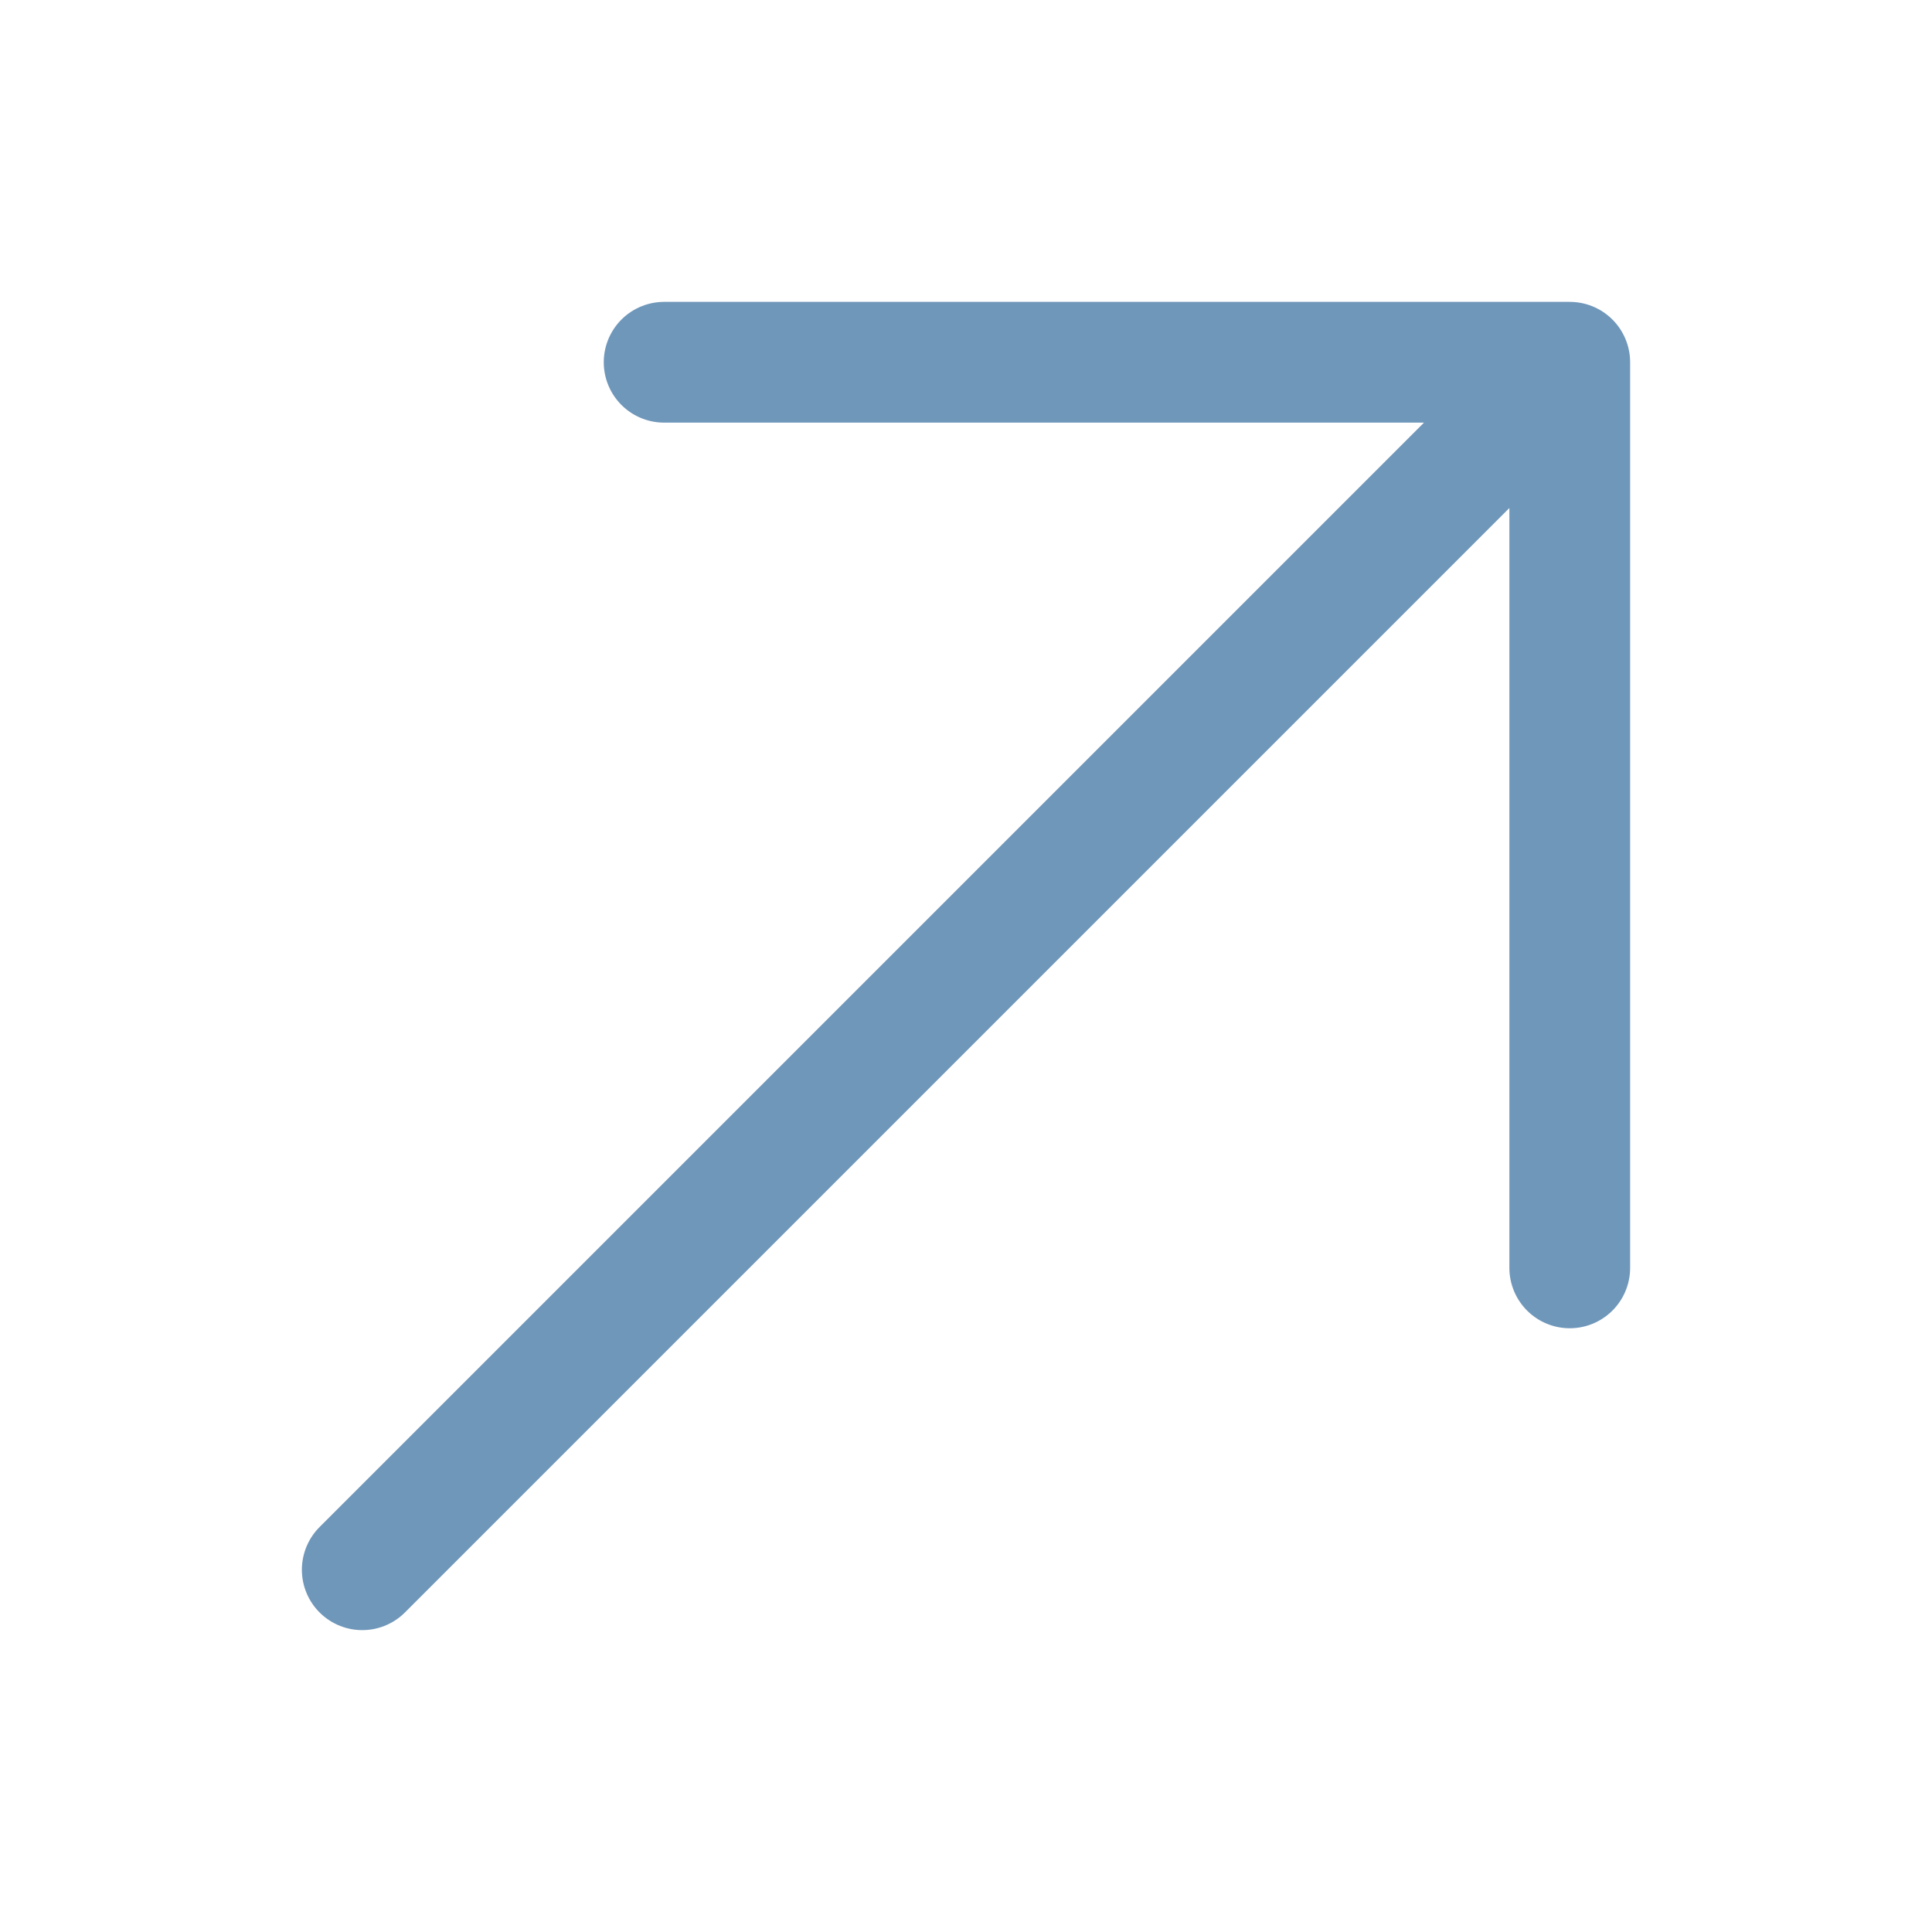
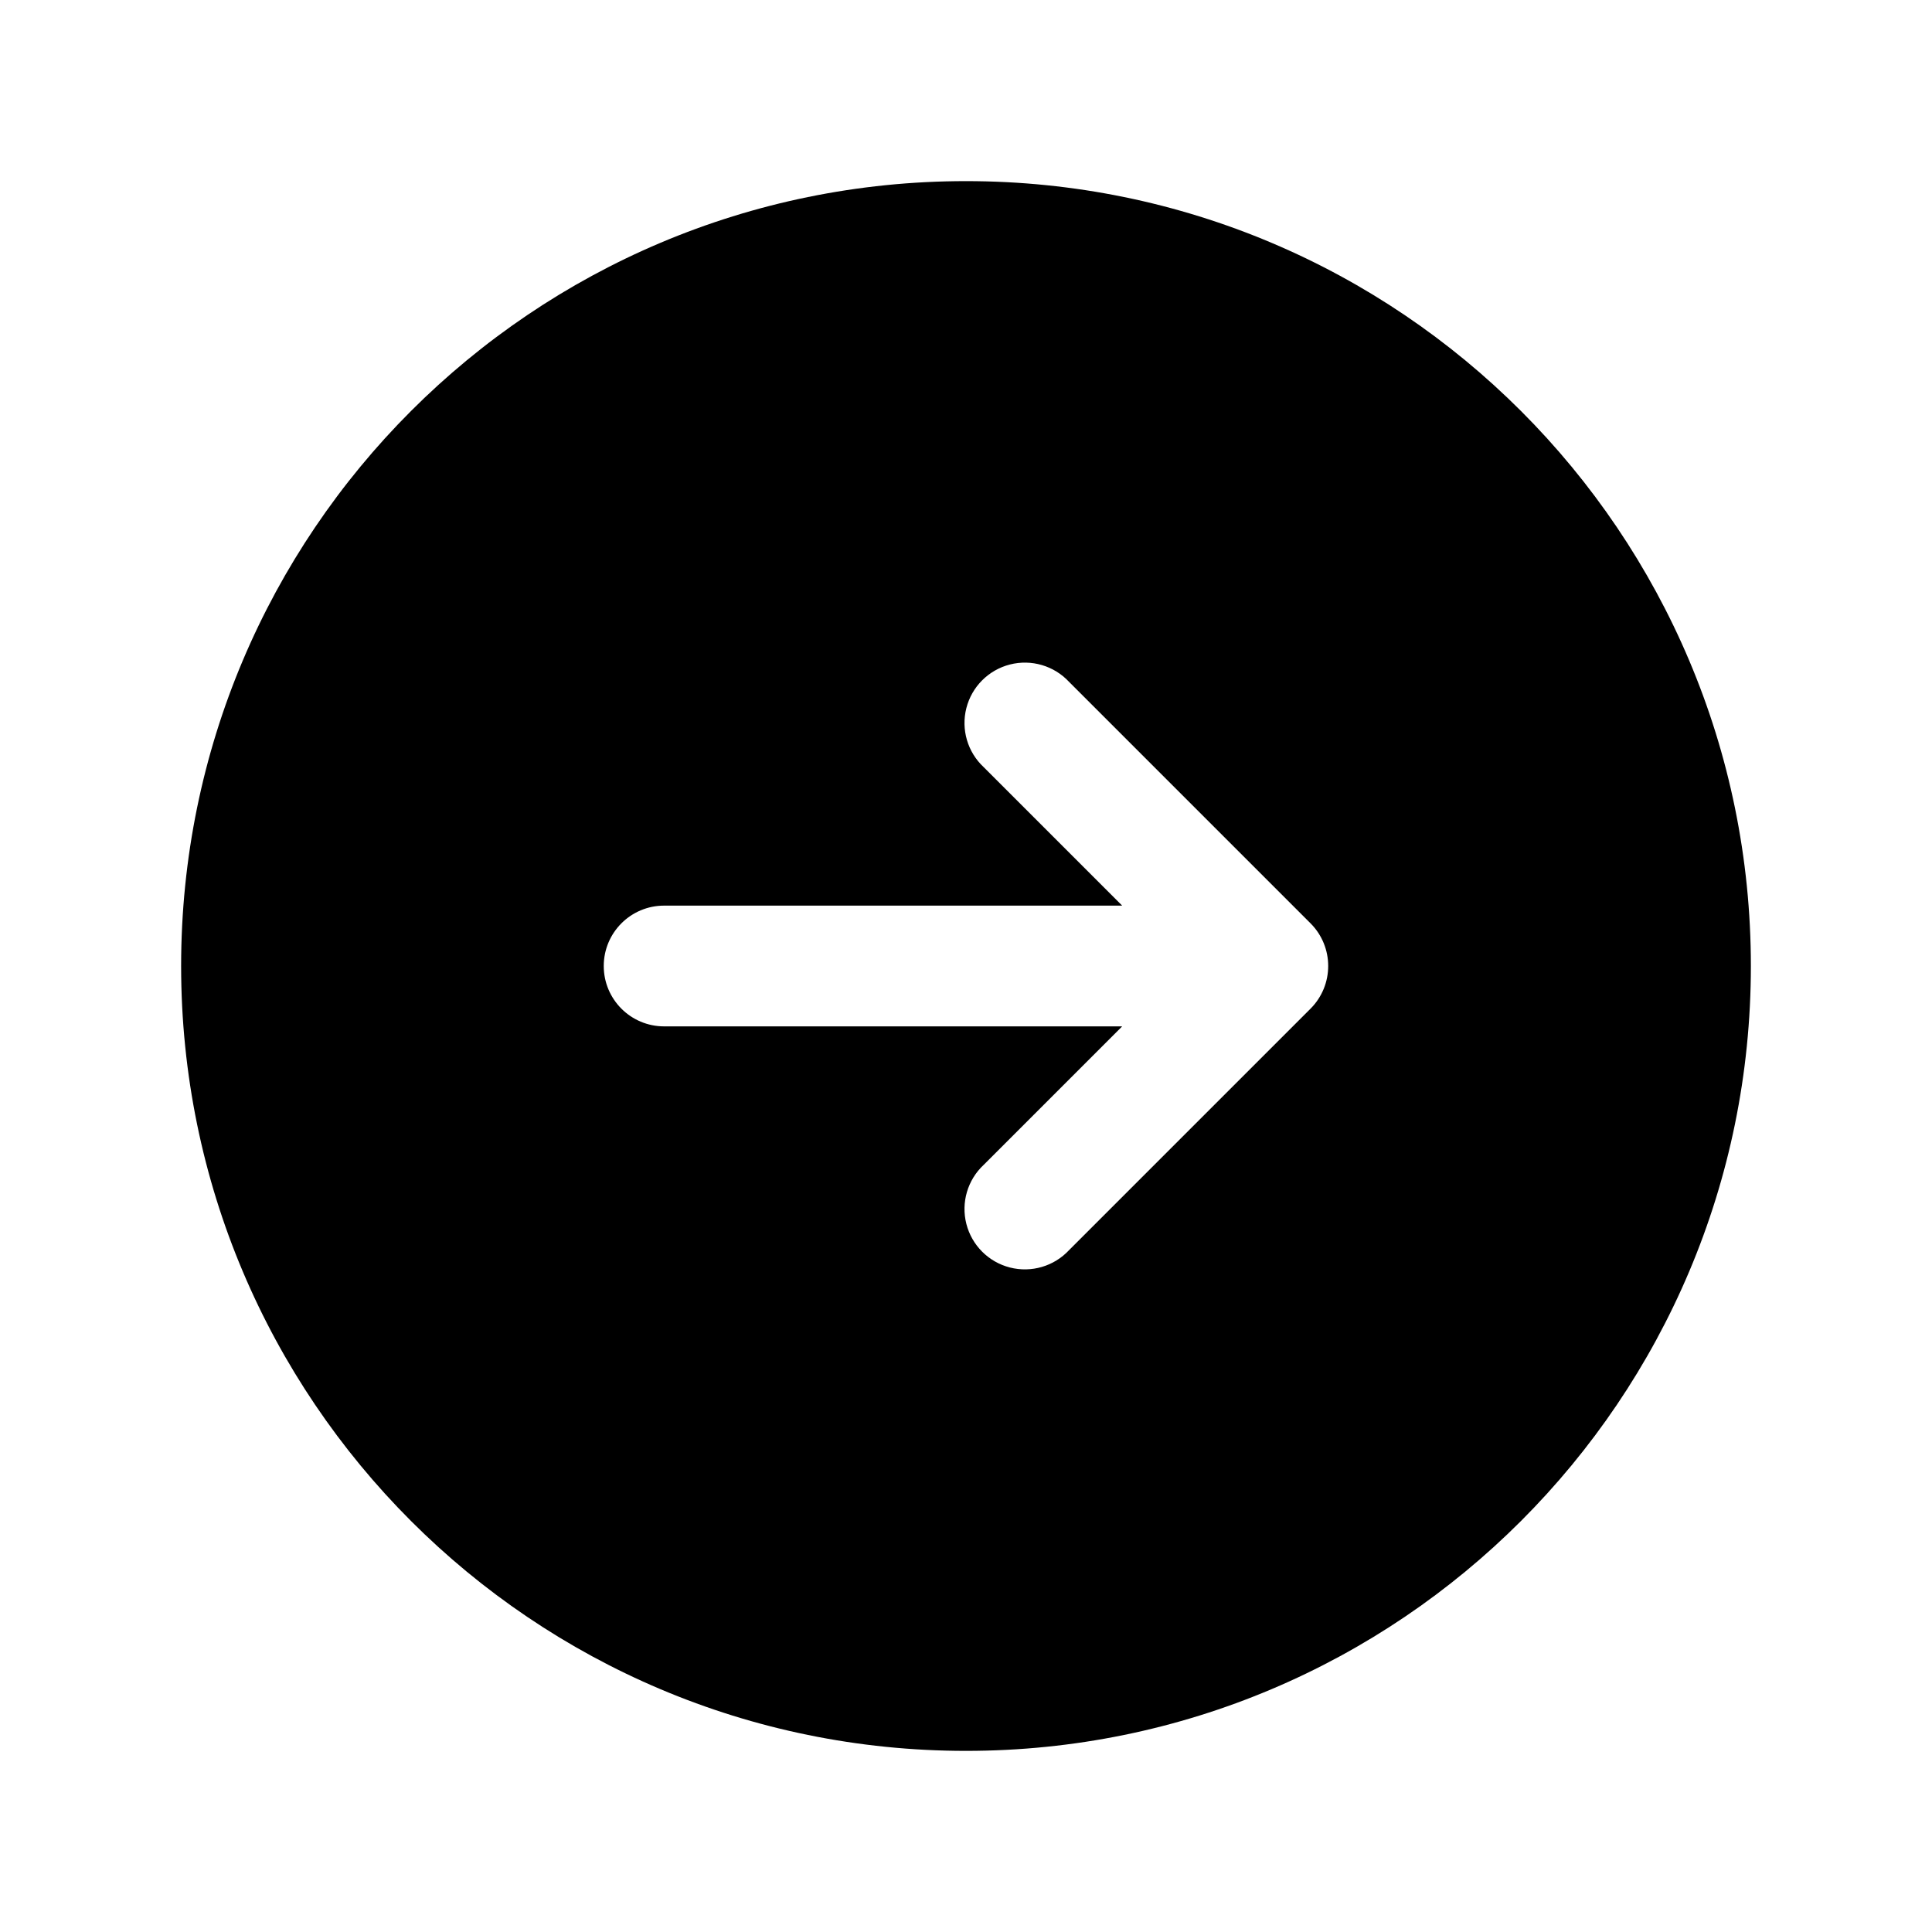
- <svg xmlns="http://www.w3.org/2000/svg" width="24" height="24" viewBox="0 0 24 24" fill="none">
-   <path d="M4.5 19.5L19.5 4.5M19.5 4.5H8.25M19.5 4.5V15.75" stroke="#6F97BA" stroke-width="1.5" stroke-linecap="round" stroke-linejoin="round" />
+ <svg xmlns="http://www.w3.org/2000/svg" viewBox="0 0 24 24" fill="currentColor" class="size-8">
+   <path fill-rule="evenodd" d="M12 2.25c-5.385 0-9.75 4.365-9.75 9.75s4.365 9.75 9.75 9.75 9.75-4.365 9.75-9.75S17.385 2.25 12 2.25Zm4.28 10.28a.75.75 0 0 0 0-1.06l-3-3a.75.75 0 1 0-1.06 1.06l1.72 1.72H8.25a.75.75 0 0 0 0 1.5h5.69l-1.72 1.72a.75.75 0 1 0 1.06 1.06l3-3Z" clip-rule="evenodd" />
</svg>
